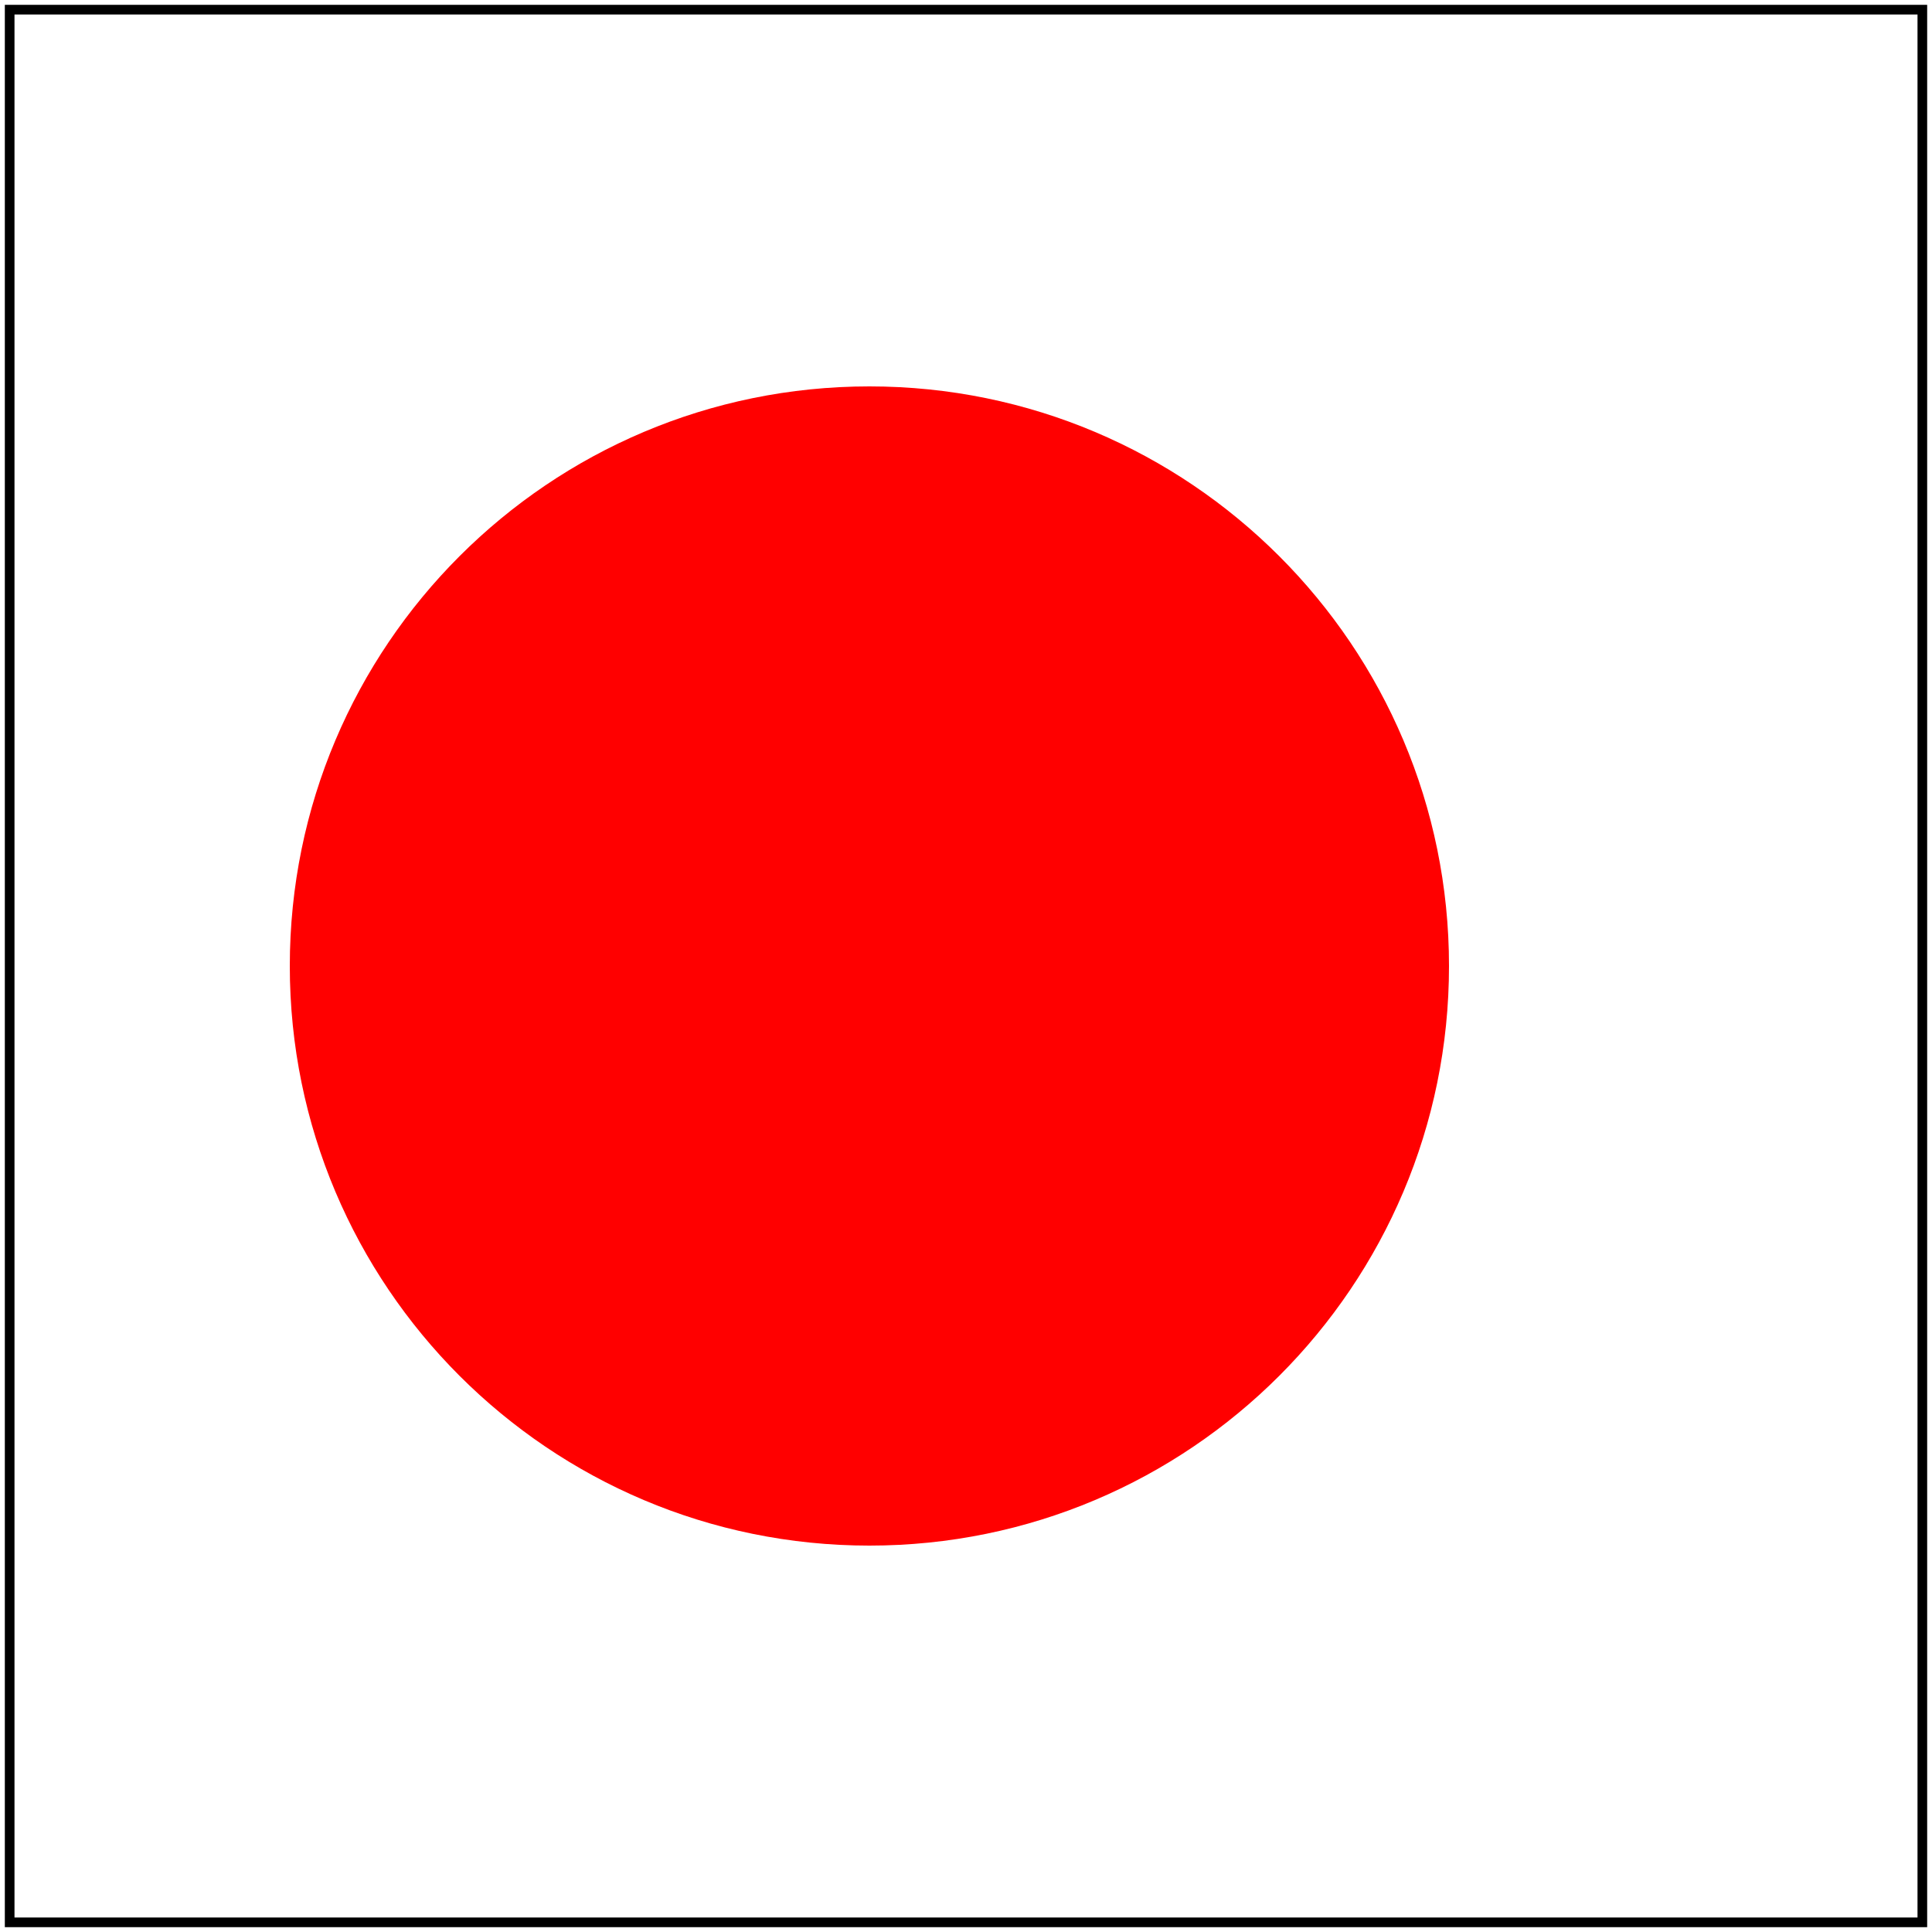
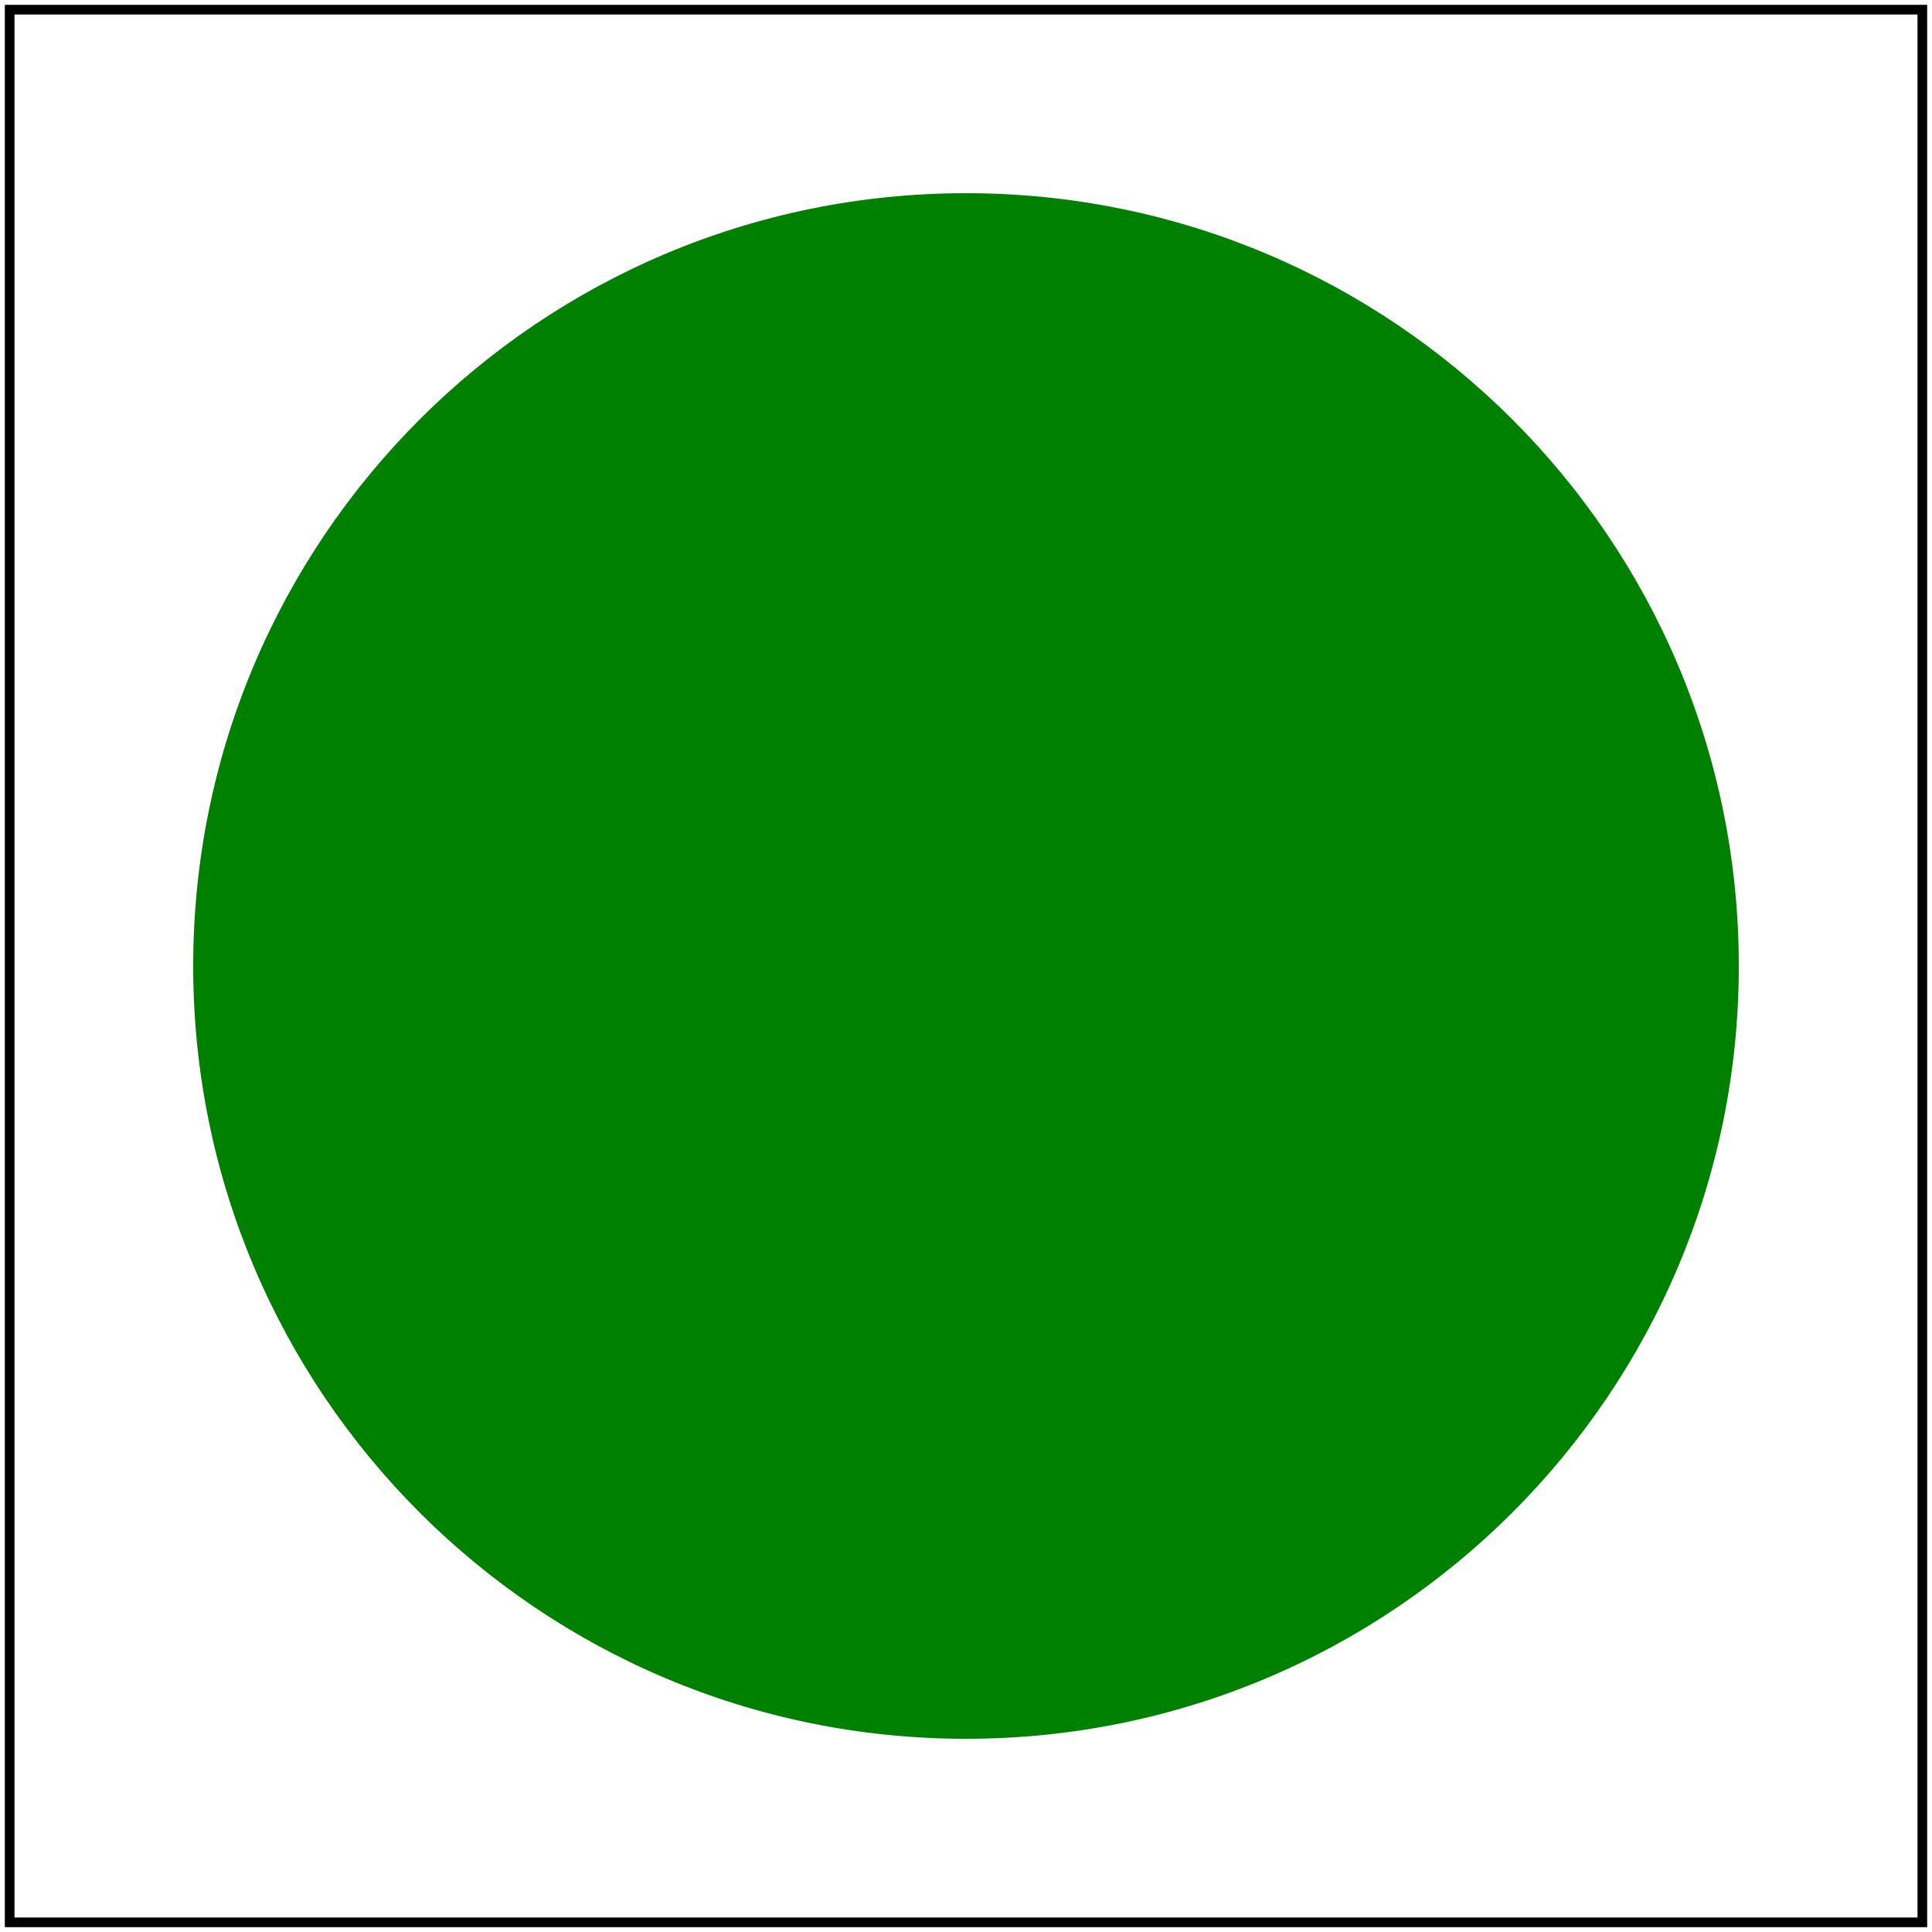
<svg xmlns="http://www.w3.org/2000/svg" id="svg1" viewBox="0 0 200 200">
-   <ellipse id="ellipse1" cx="90" cy="100" rx="-80" ry="60" fill="red" />
+   <ellipse id="ellipse1" cx="100" cy="100" rx="-80" ry="80" fill="green" />
  <rect id="frame" x="1" y="1" width="198" height="198" fill="none" stroke="black" />
</svg>
